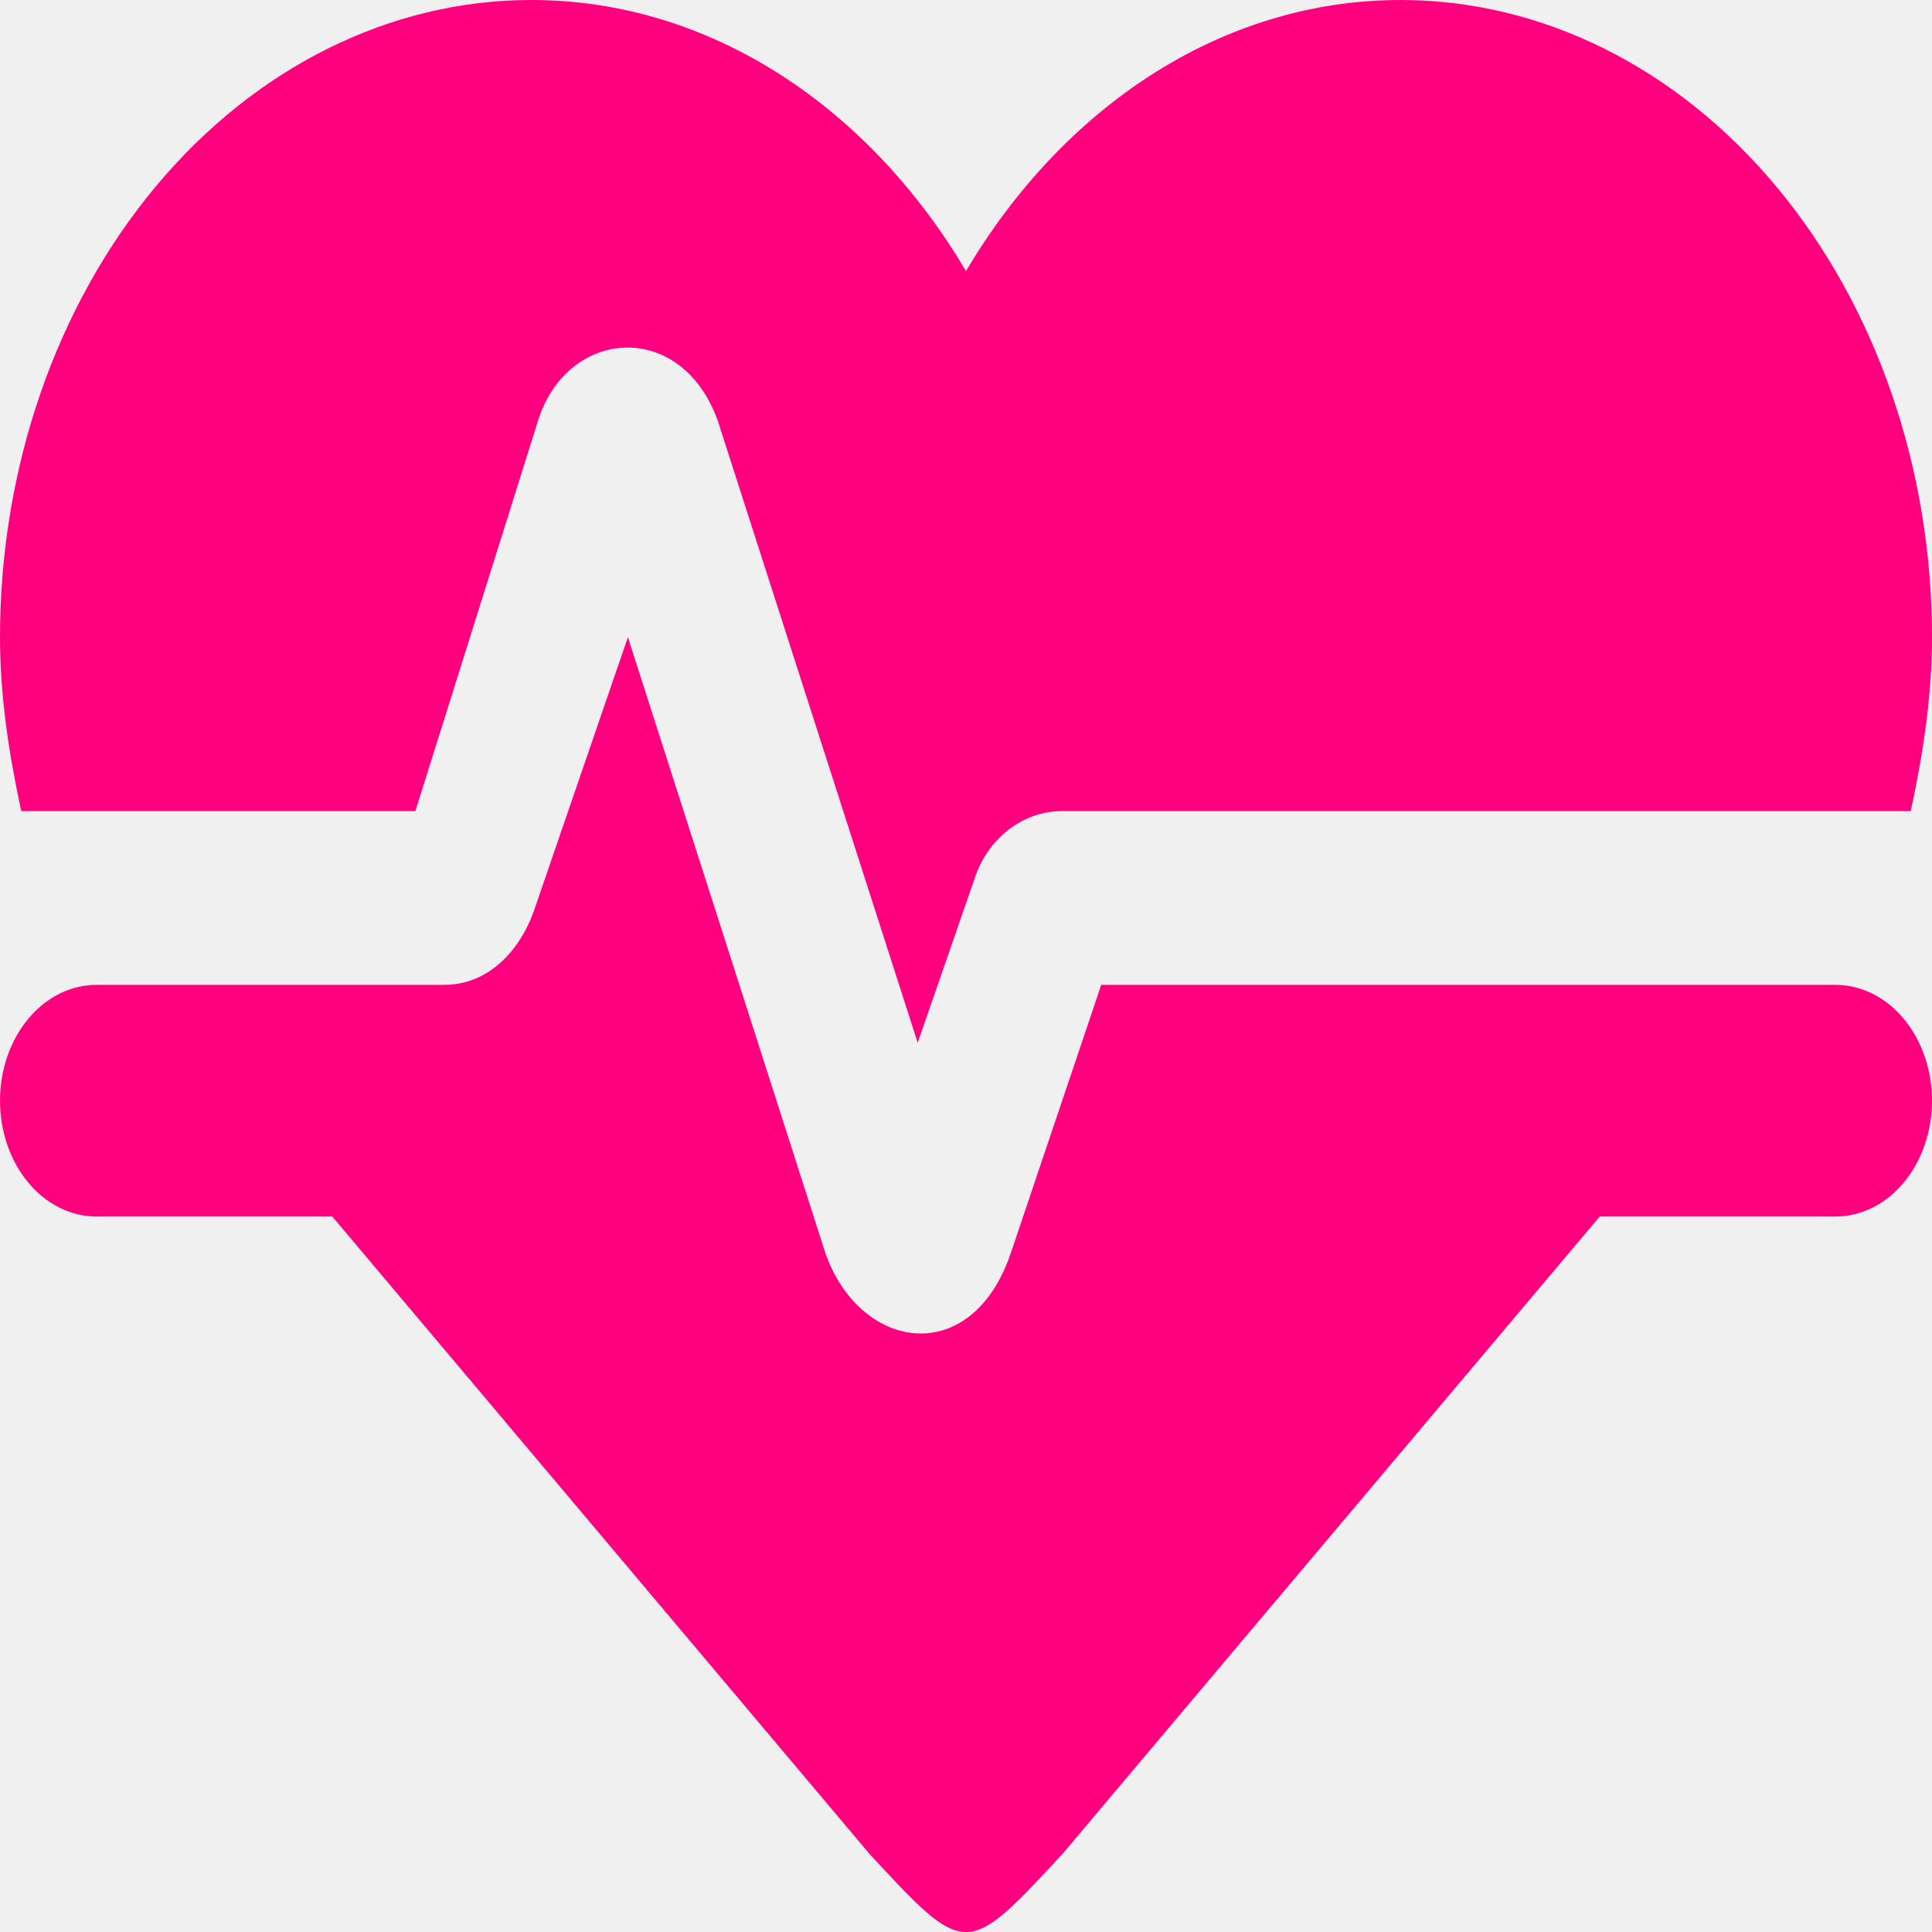
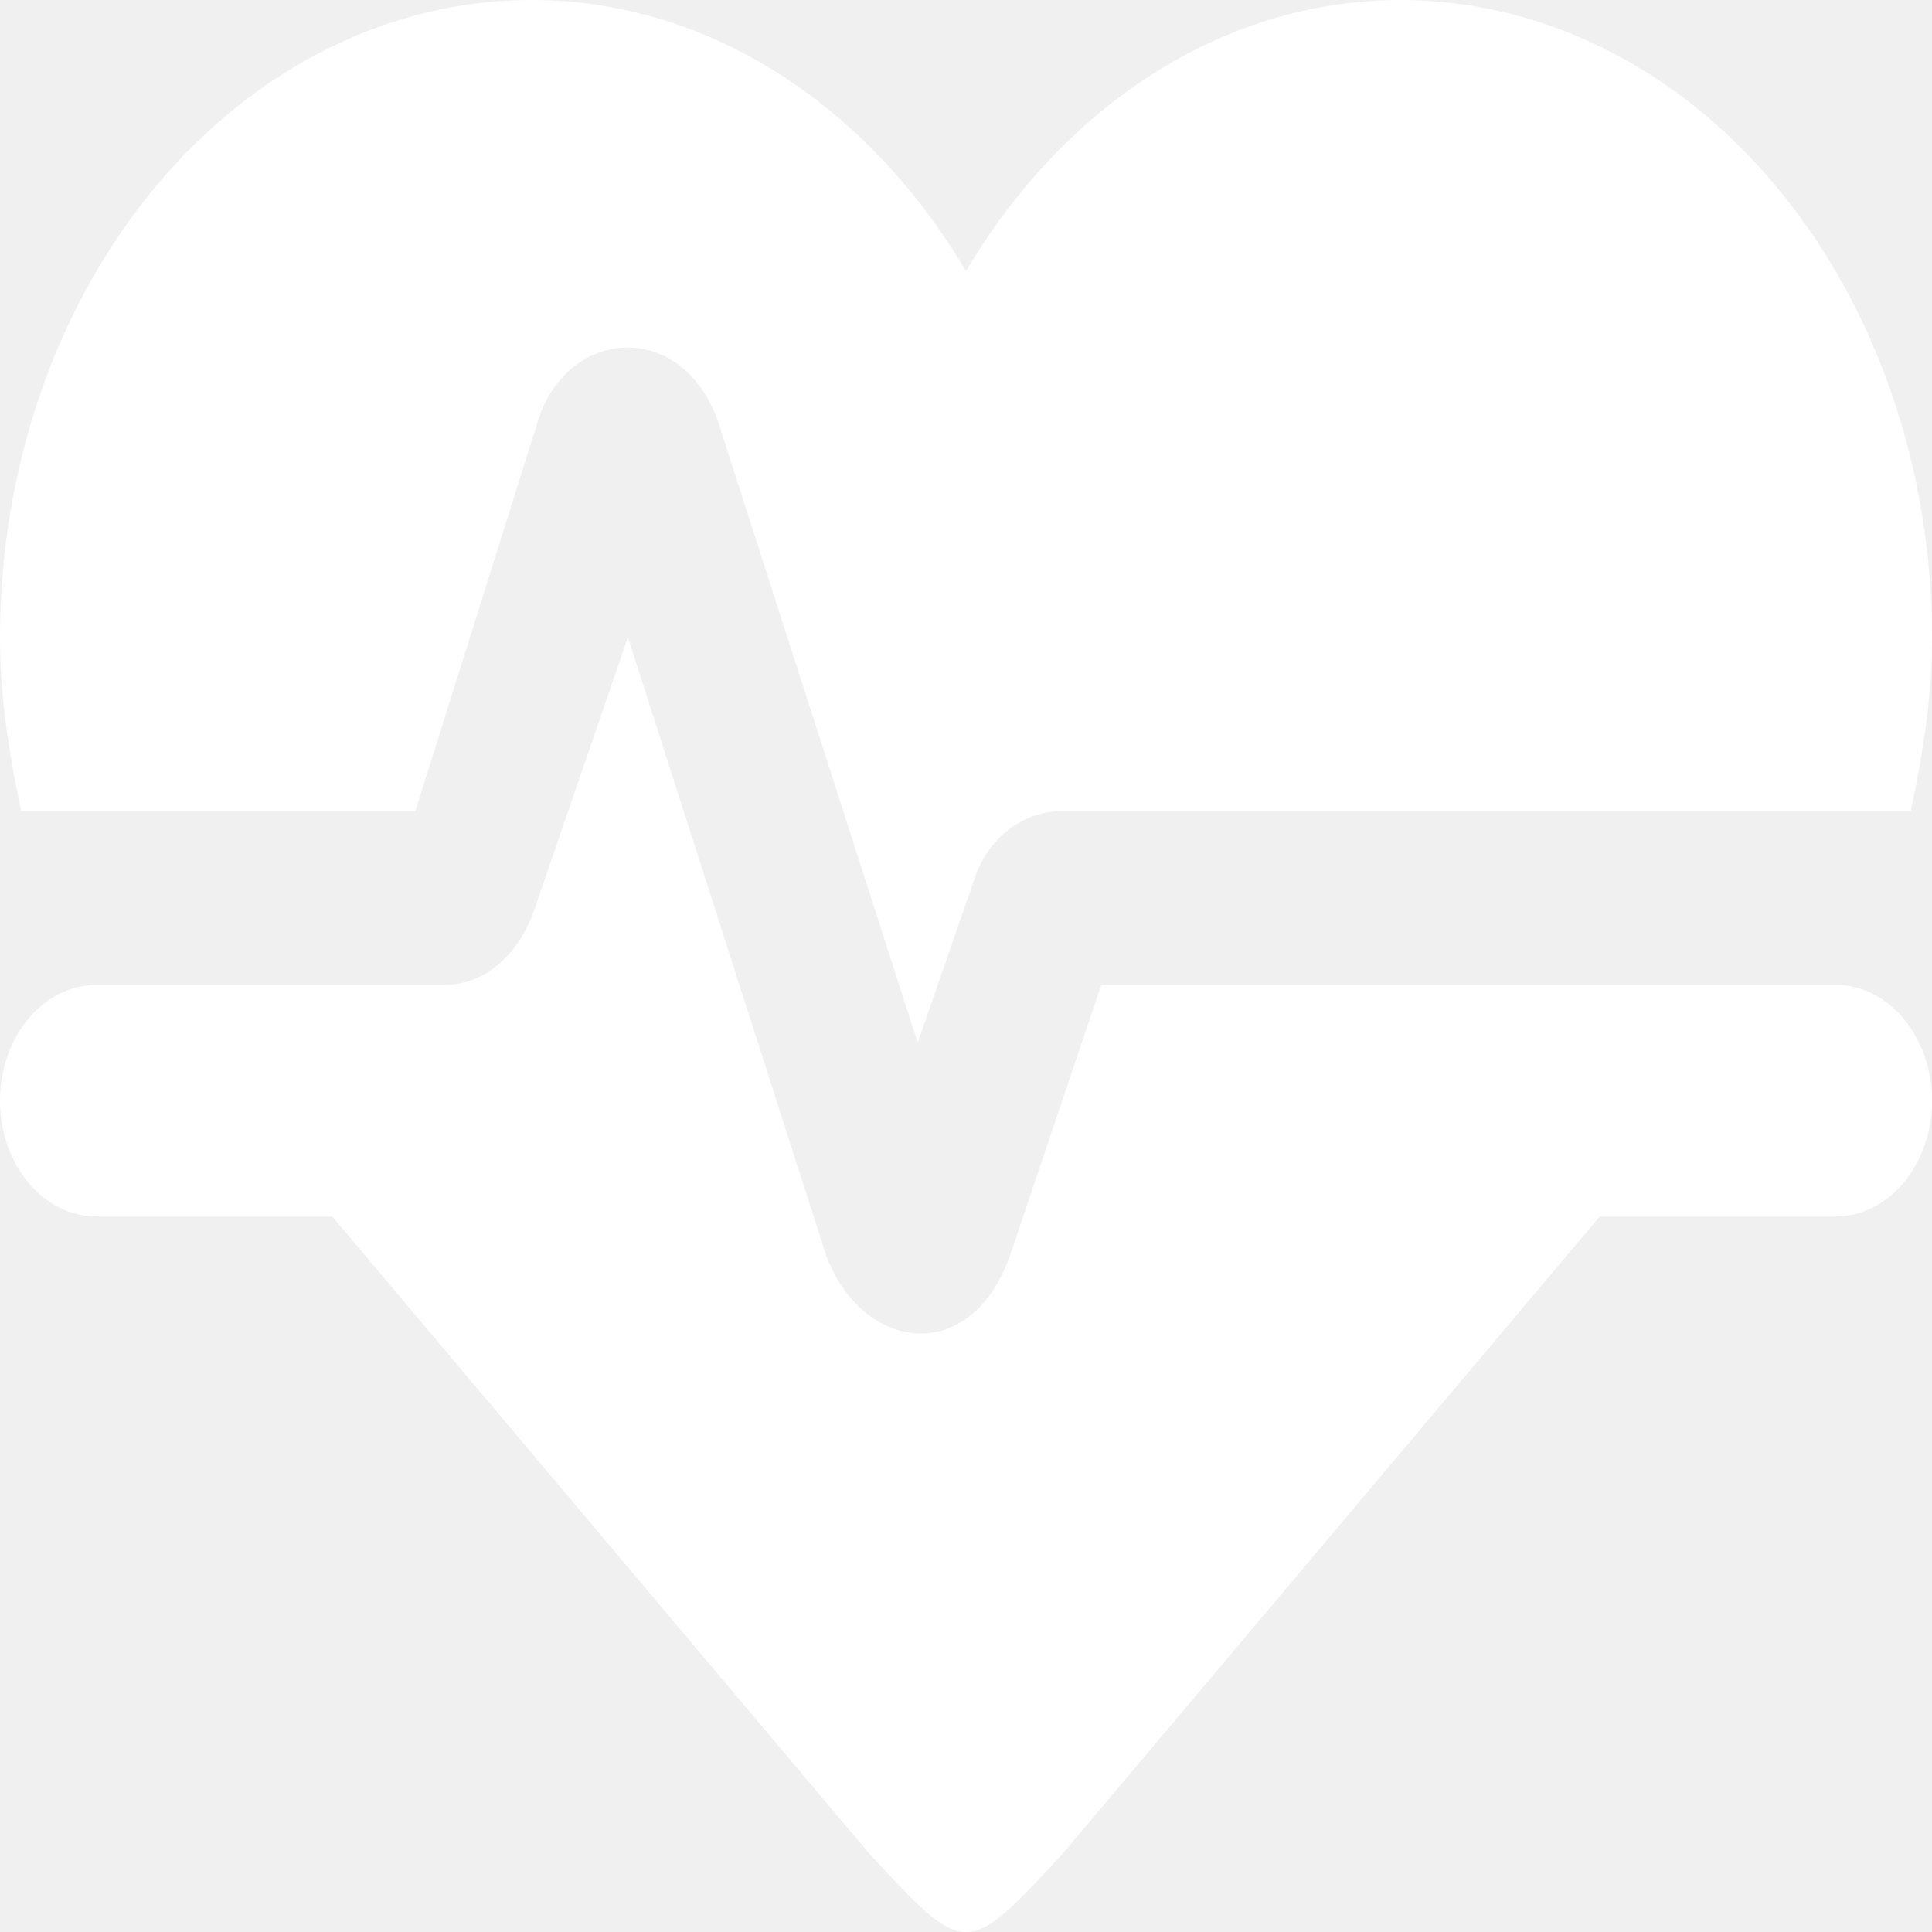
- <svg xmlns="http://www.w3.org/2000/svg" width="40" height="40" viewBox="0 0 40 40" fill="none">
-   <path d="M11 0C8.083 0 5.285 1.39 3.222 3.864C1.159 6.338 0 9.694 0 13.193C0 14.393 0.18 15.592 0.44 16.792H8.6L11.14 8.708C11.74 6.789 14.1 6.597 14.86 8.708L19 21.589L20.18 18.183C20.44 17.391 21.14 16.792 22 16.792H39.56C39.82 15.592 40 14.393 40 13.193C40 9.694 38.841 6.338 36.778 3.864C34.715 1.39 31.917 0 29 0C25.28 0 22 2.231 20 5.613C18 2.231 14.72 0 11 0ZM2 20.39C1.47 20.39 0.961 20.642 0.586 21.092C0.211 21.542 0 22.152 0 22.789C0 23.425 0.211 24.035 0.586 24.485C0.961 24.935 1.47 25.187 2 25.187H6.88L18 38.381C20 40.54 20 40.54 22 38.381L33.12 25.187H38C38.53 25.187 39.039 24.935 39.414 24.485C39.789 24.035 40 23.425 40 22.789C40 22.152 39.789 21.542 39.414 21.092C39.039 20.642 38.53 20.39 38 20.39H22.8L20.94 25.907C20.14 28.33 17.84 27.994 17.1 25.979L13 13.193L11.08 18.783C10.78 19.694 10.1 20.39 9.2 20.39H2Z" fill="#ff007f" />
+ <svg xmlns="http://www.w3.org/2000/svg" width="30" height="30" viewBox="0 0 40 40" fill="none">
+   <path d="M11 0C8.083 0 5.285 1.39 3.222 3.864C1.159 6.338 0 9.694 0 13.193C0 14.393 0.18 15.592 0.44 16.792H8.6L11.14 8.708C11.74 6.789 14.1 6.597 14.86 8.708L19 21.589L20.18 18.183C20.44 17.391 21.14 16.792 22 16.792H39.56C39.82 15.592 40 14.393 40 13.193C40 9.694 38.841 6.338 36.778 3.864C34.715 1.39 31.917 0 29 0C25.28 0 22 2.231 20 5.613C18 2.231 14.72 0 11 0ZM2 20.39C1.47 20.39 0.961 20.642 0.586 21.092C0.211 21.542 0 22.152 0 22.789C0 23.425 0.211 24.035 0.586 24.485C0.961 24.935 1.47 25.187 2 25.187H6.88L18 38.381C20 40.54 20 40.54 22 38.381L33.12 25.187H38C38.53 25.187 39.039 24.935 39.414 24.485C39.789 24.035 40 23.425 40 22.789C40 22.152 39.789 21.542 39.414 21.092C39.039 20.642 38.53 20.39 38 20.39H22.8L20.94 25.907C20.14 28.33 17.84 27.994 17.1 25.979L13 13.193L11.08 18.783C10.78 19.694 10.1 20.39 9.2 20.39H2Z" fill="white" />
</svg>
